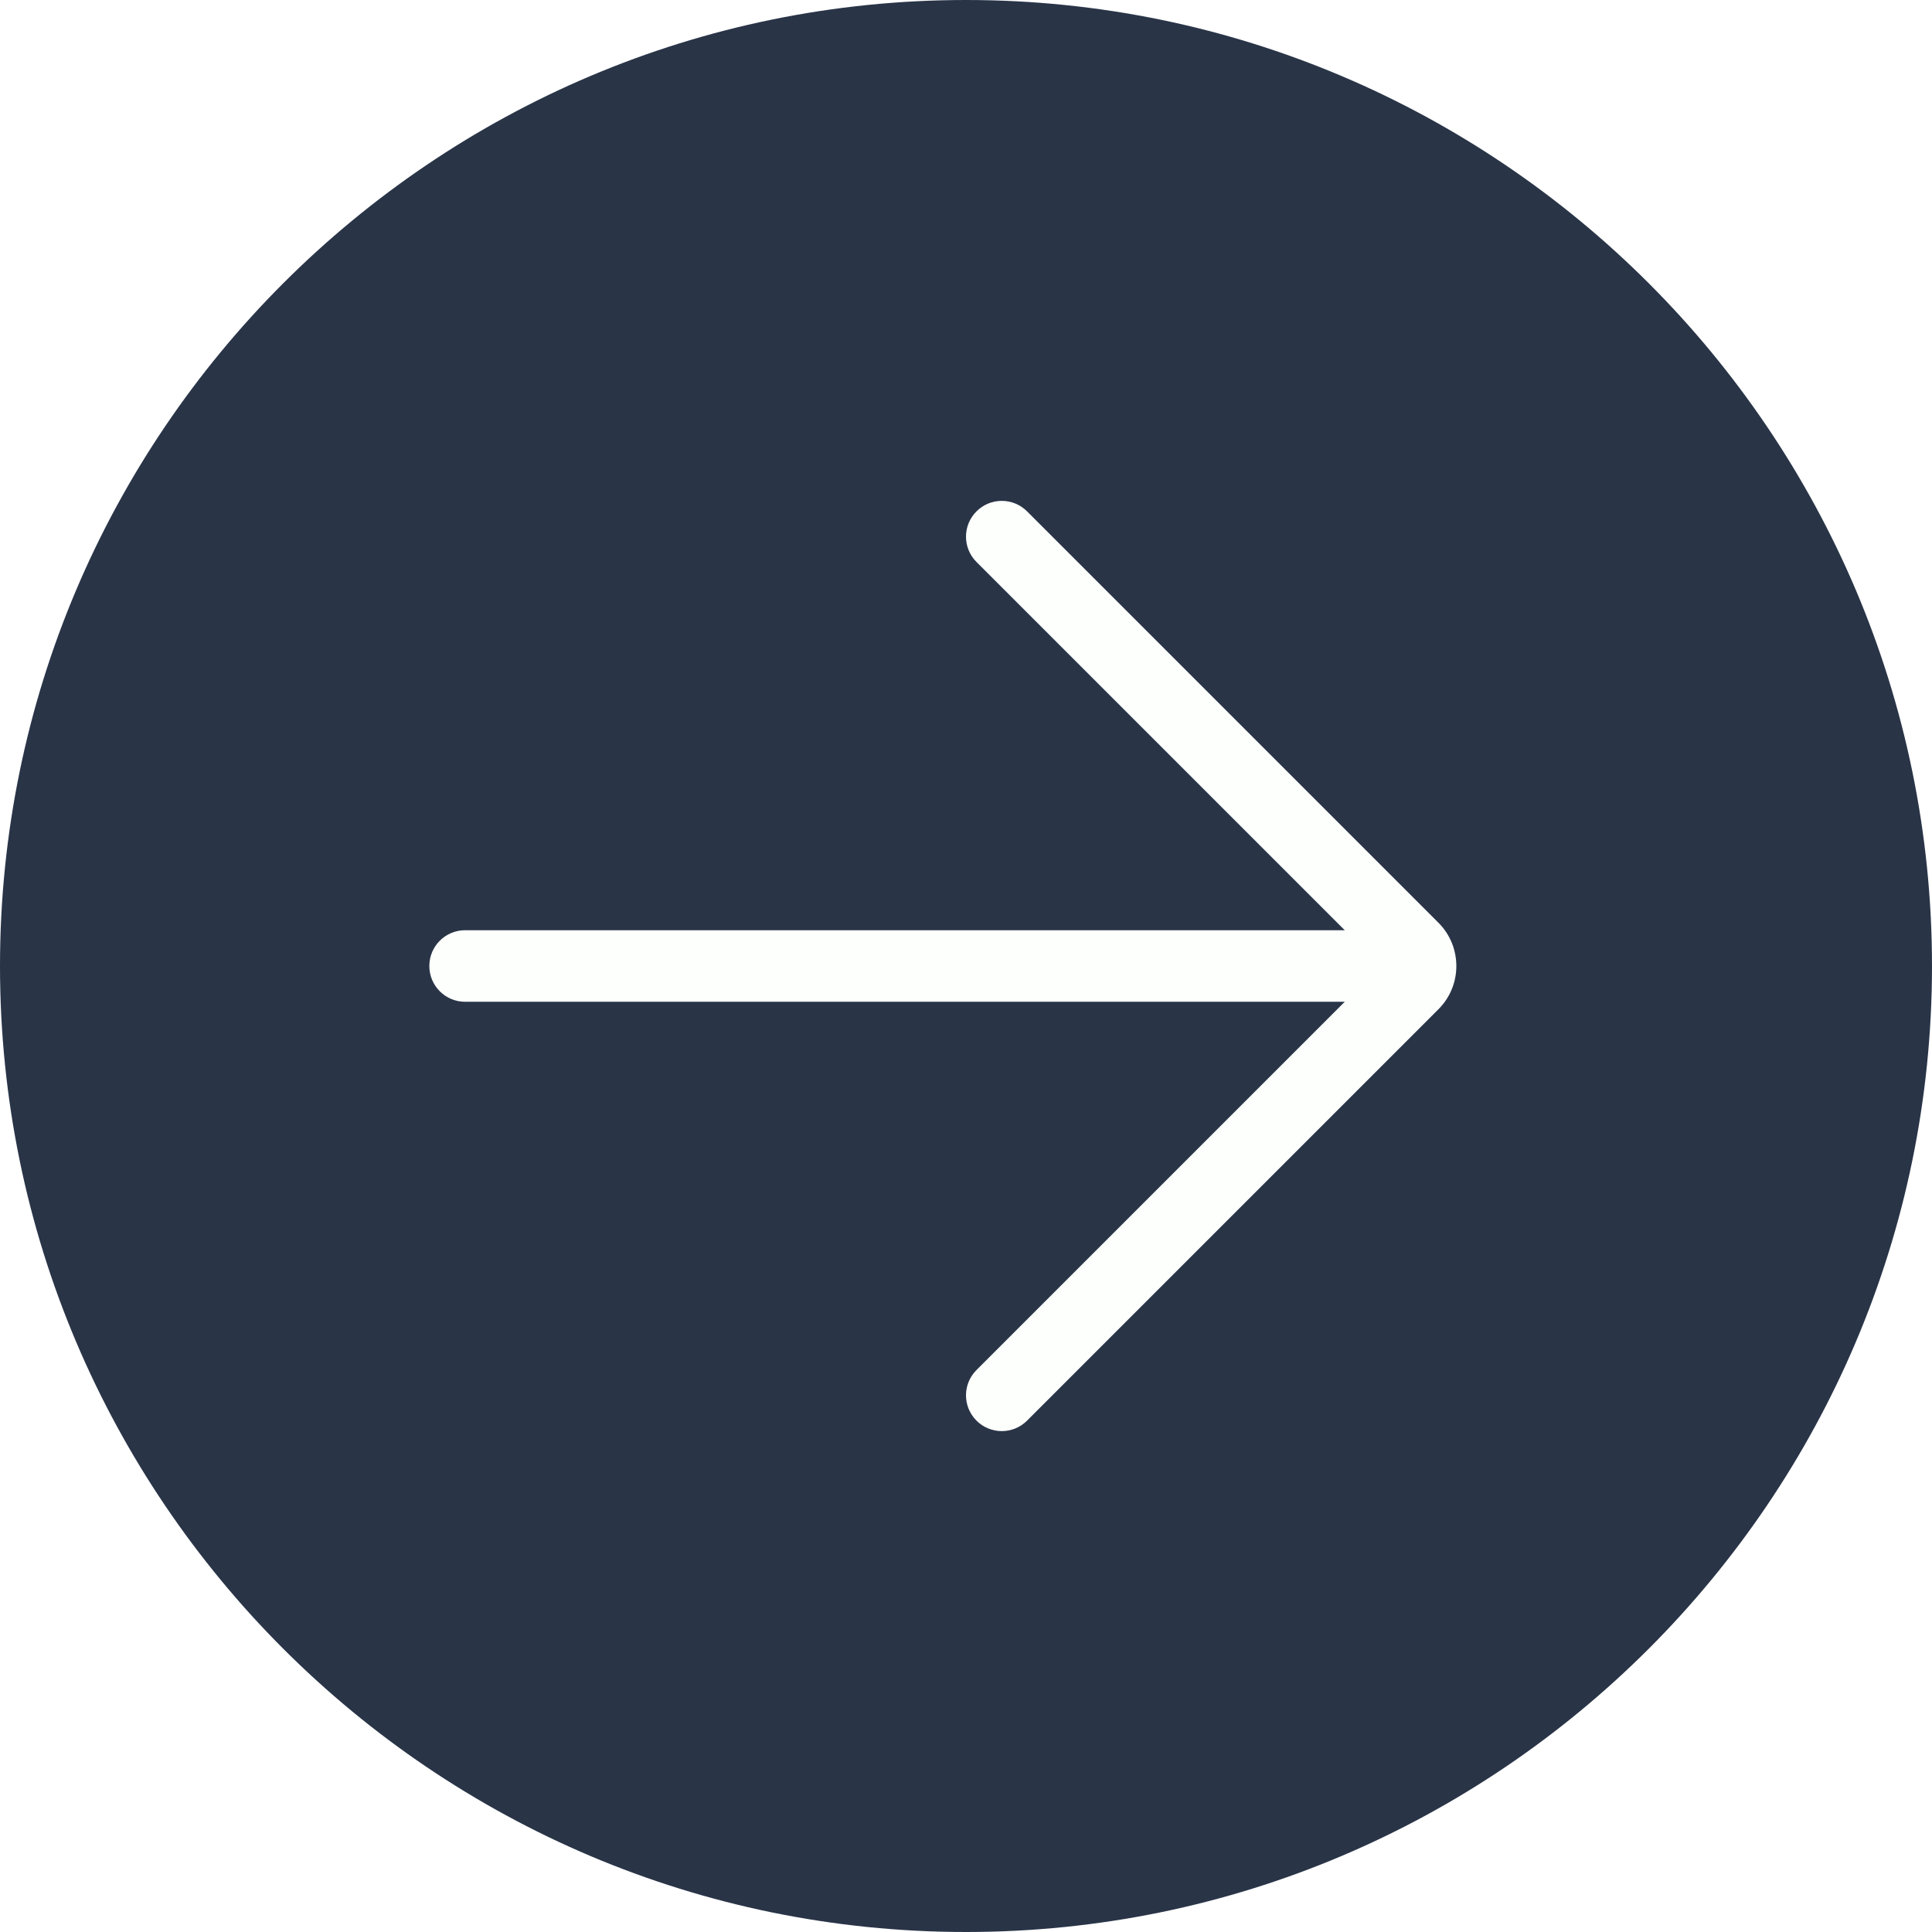
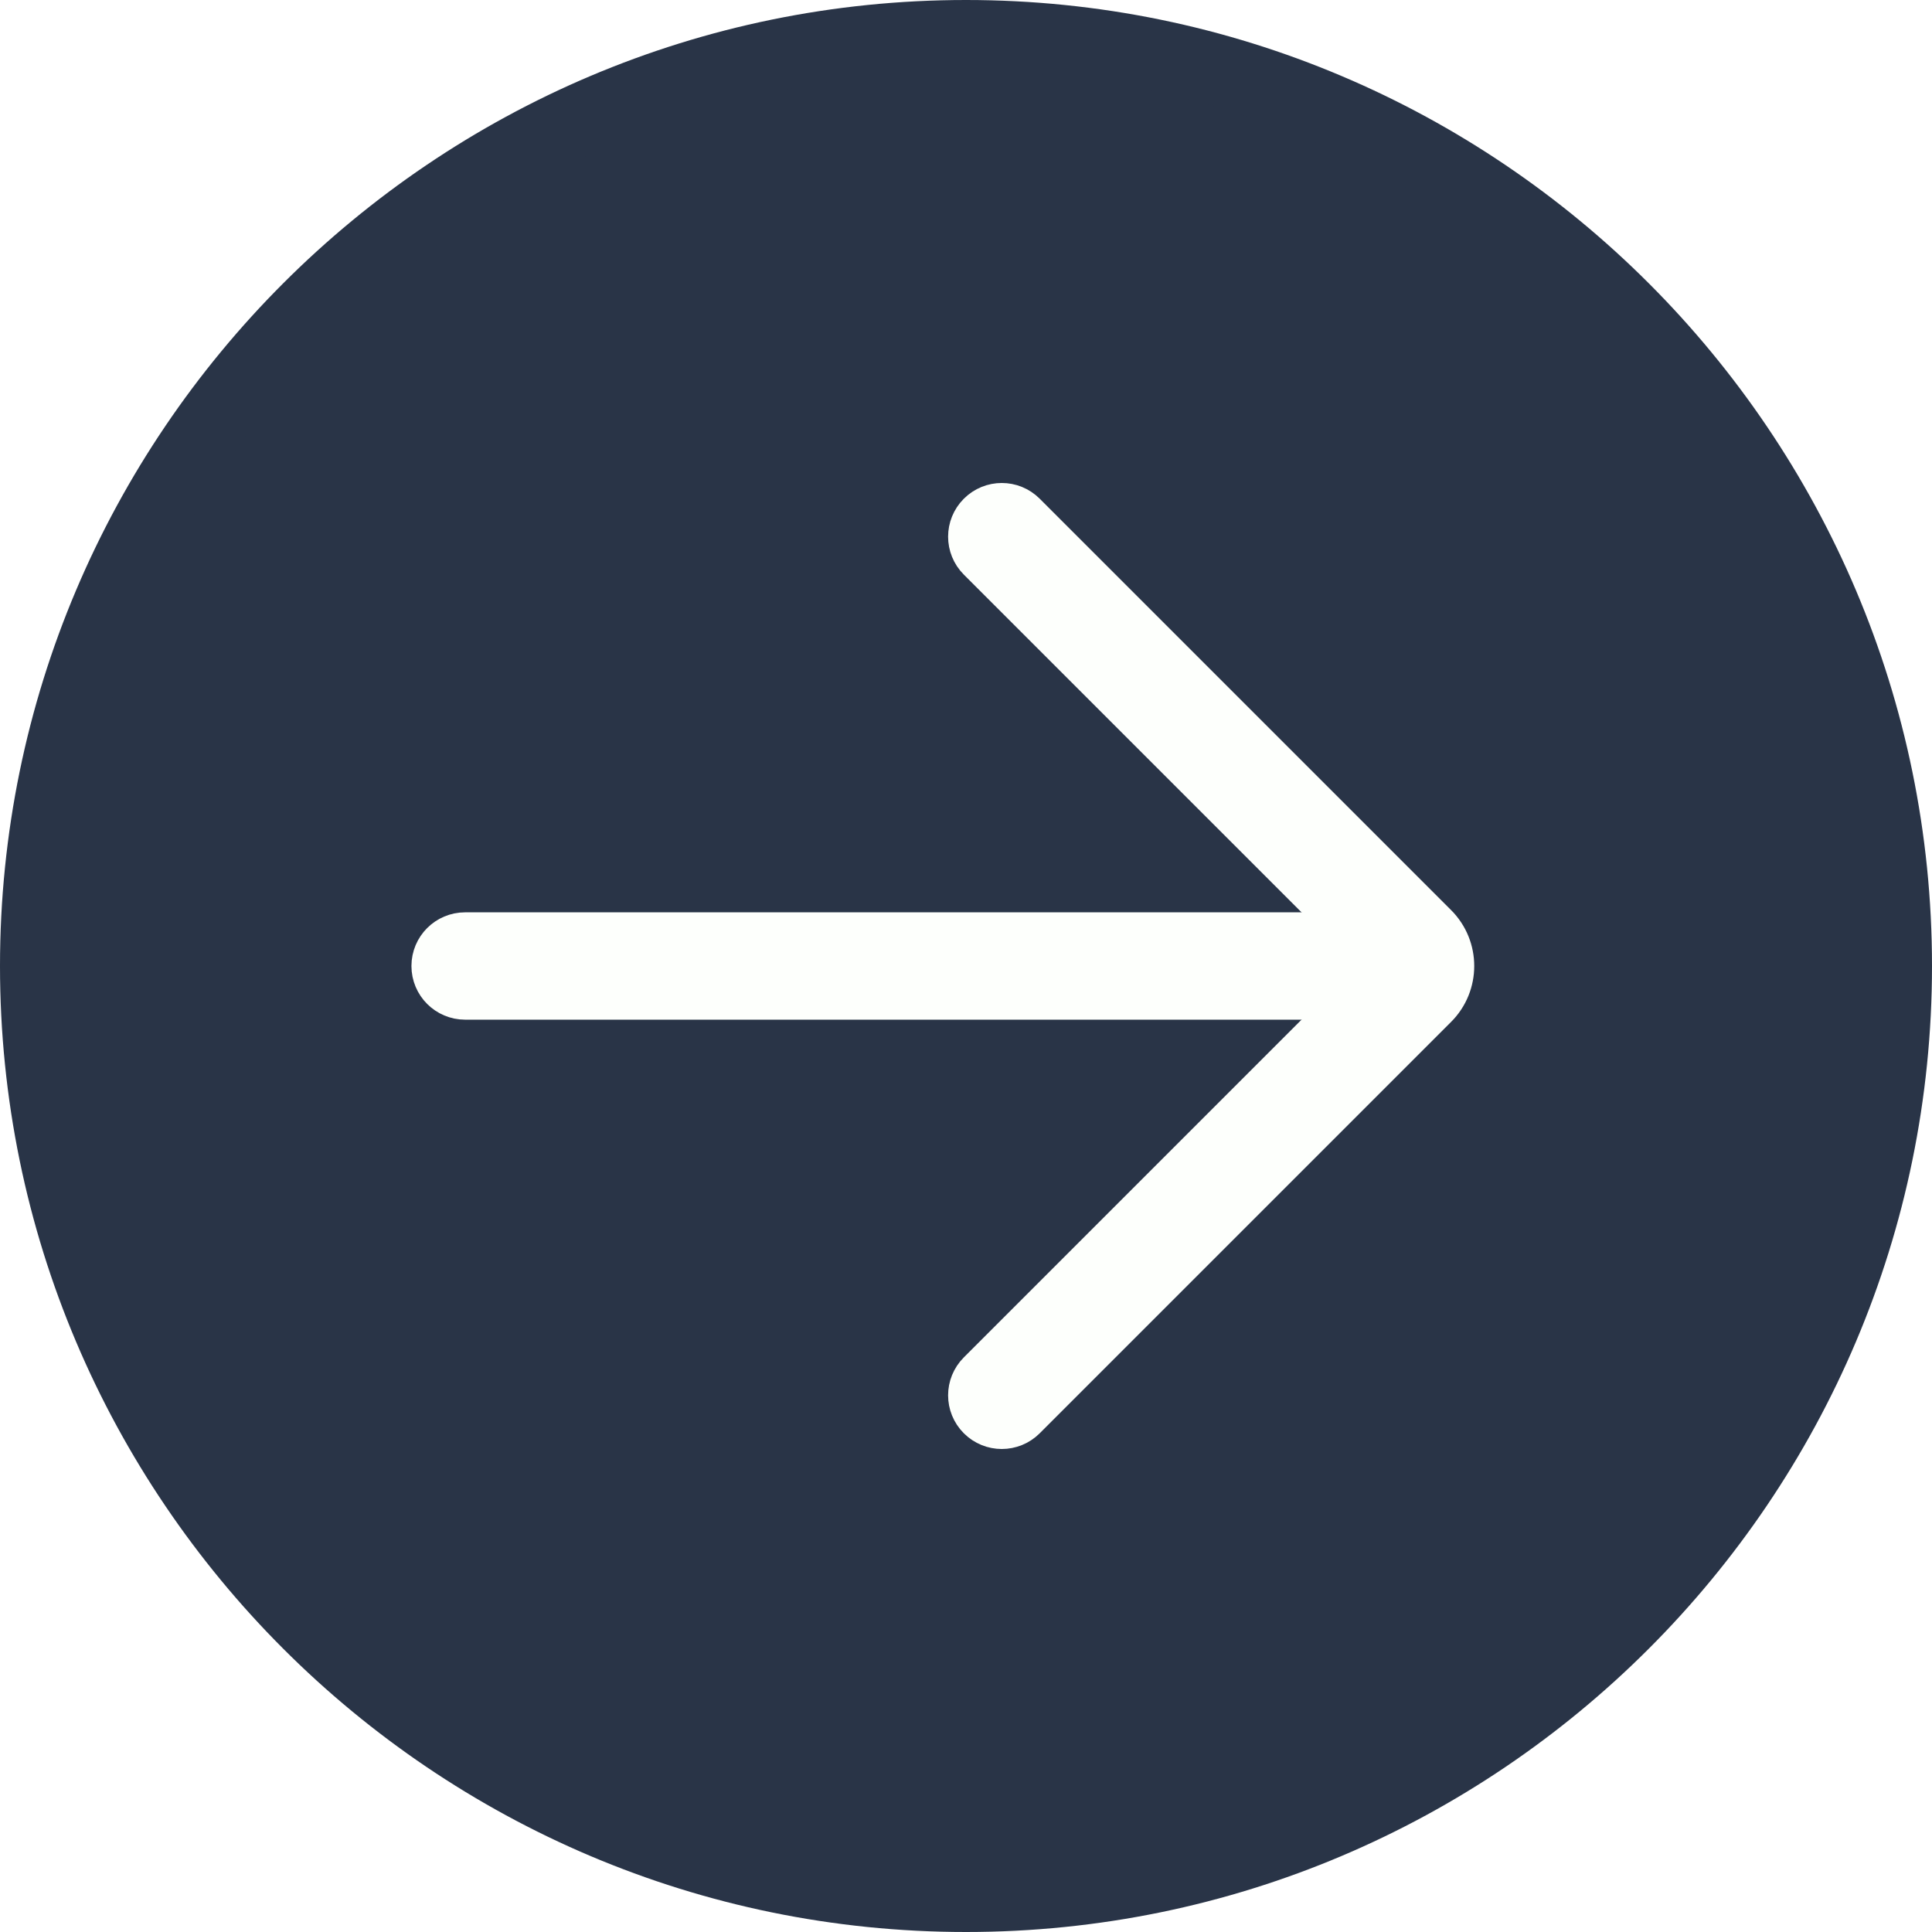
<svg xmlns="http://www.w3.org/2000/svg" width="54px" height="54px" viewBox="0 0 54 54" version="1.1">
  <defs />
  <g id="Page-1" stroke="none" stroke-width="1" fill="none" fill-rule="evenodd">
    <g id="right-arrow-hover" fill-rule="nonzero">
      <path d="M27,53 C12.641,53 1,41.359 1,27 C1,12.641 12.641,1 27,1 C41.359,1 53,12.641 53,27 C53,41.359 41.359,53 27,53 Z" id="Shape" fill="#293447" />
      <path d="M27,54 C12.112,54 0,41.888 0,27 C0,12.112 12.112,0 27,0 C41.888,0 54,12.112 54,27 C54,41.888 41.888,54 27,54 Z M27,2 C13.215,2 2,13.215 2,27 C2,40.785 13.215,52 27,52 C40.785,52 52,40.785 52,27 C52,13.215 40.785,2 27,2 Z" id="Shape" fill="#293447" />
-       <path d="M39,28 L13,28 C12.448,28 12,27.553 12,27 C12,26.447 12.448,26 13,26 L39,26 C39.552,26 40,26.447 40,27 C40,27.553 39.552,28 39,28 Z" id="Shape" fill="#FDFFFC" />
-       <path d="M28,40 C27.744,40 27.488,39.902 27.293,39.707 C26.902,39.316 26.902,38.684 27.293,38.293 L38.586,27 L27.293,15.707 C26.902,15.316 26.902,14.684 27.293,14.293 C27.684,13.902 28.316,13.902 28.707,14.293 L40.205,25.791 C40.872,26.458 40.872,27.542 40.205,28.209 L28.707,39.707 C28.512,39.902 28.256,40 28,40 Z" id="Shape" fill="#FDFFFC" />
+       <path d="M39,28 L13,28 C12.448,28 12,27.553 12,27 C12,26.447 12.448,26 13,26 L39,26 C39.552,26 40,26.447 40,27 C40,27.553 39.552,28 39,28 Z" id="Shape" stroke="#FDFFFC" fill="#FDFFFC" />
+       <path d="M28,40 C27.744,40 27.488,39.902 27.293,39.707 C26.902,39.316 26.902,38.684 27.293,38.293 L38.586,27 L27.293,15.707 C26.902,15.316 26.902,14.684 27.293,14.293 C27.684,13.902 28.316,13.902 28.707,14.293 L40.205,25.791 C40.872,26.458 40.872,27.542 40.205,28.209 L28.707,39.707 C28.512,39.902 28.256,40 28,40 Z" id="Shape" stroke="#FDFFFC" fill="#FDFFFC" />
    </g>
  </g>
</svg>
